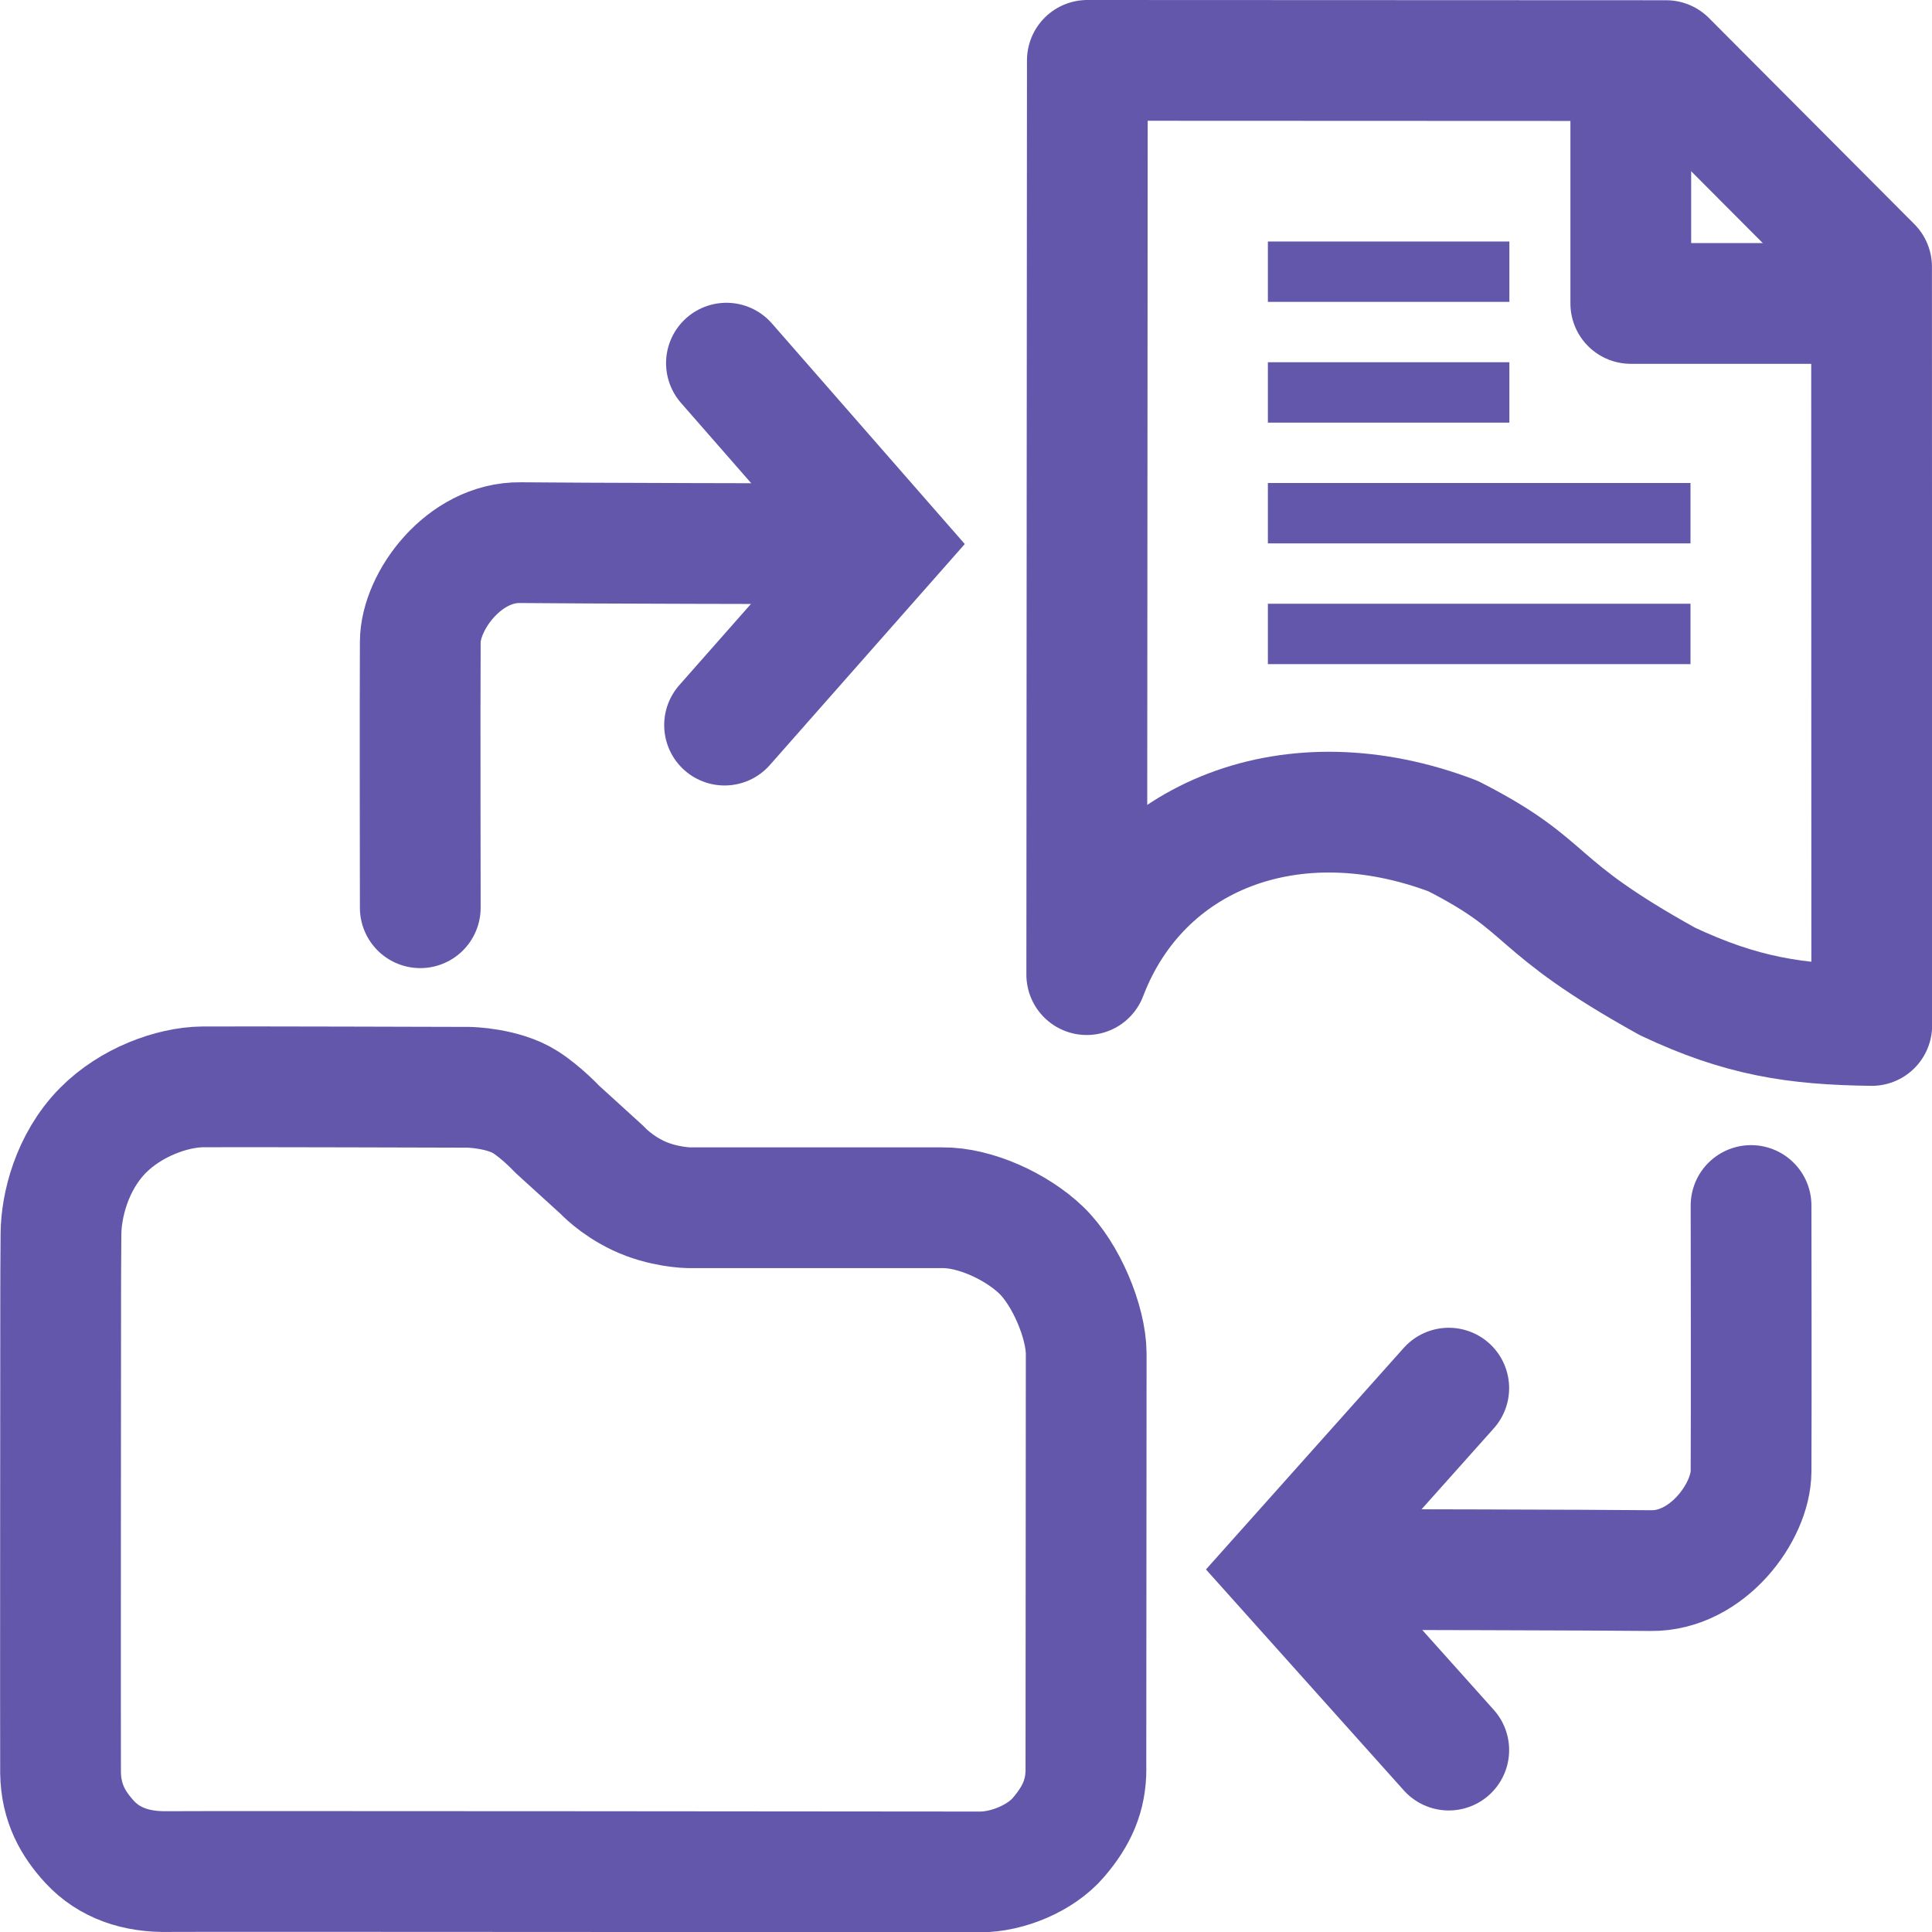
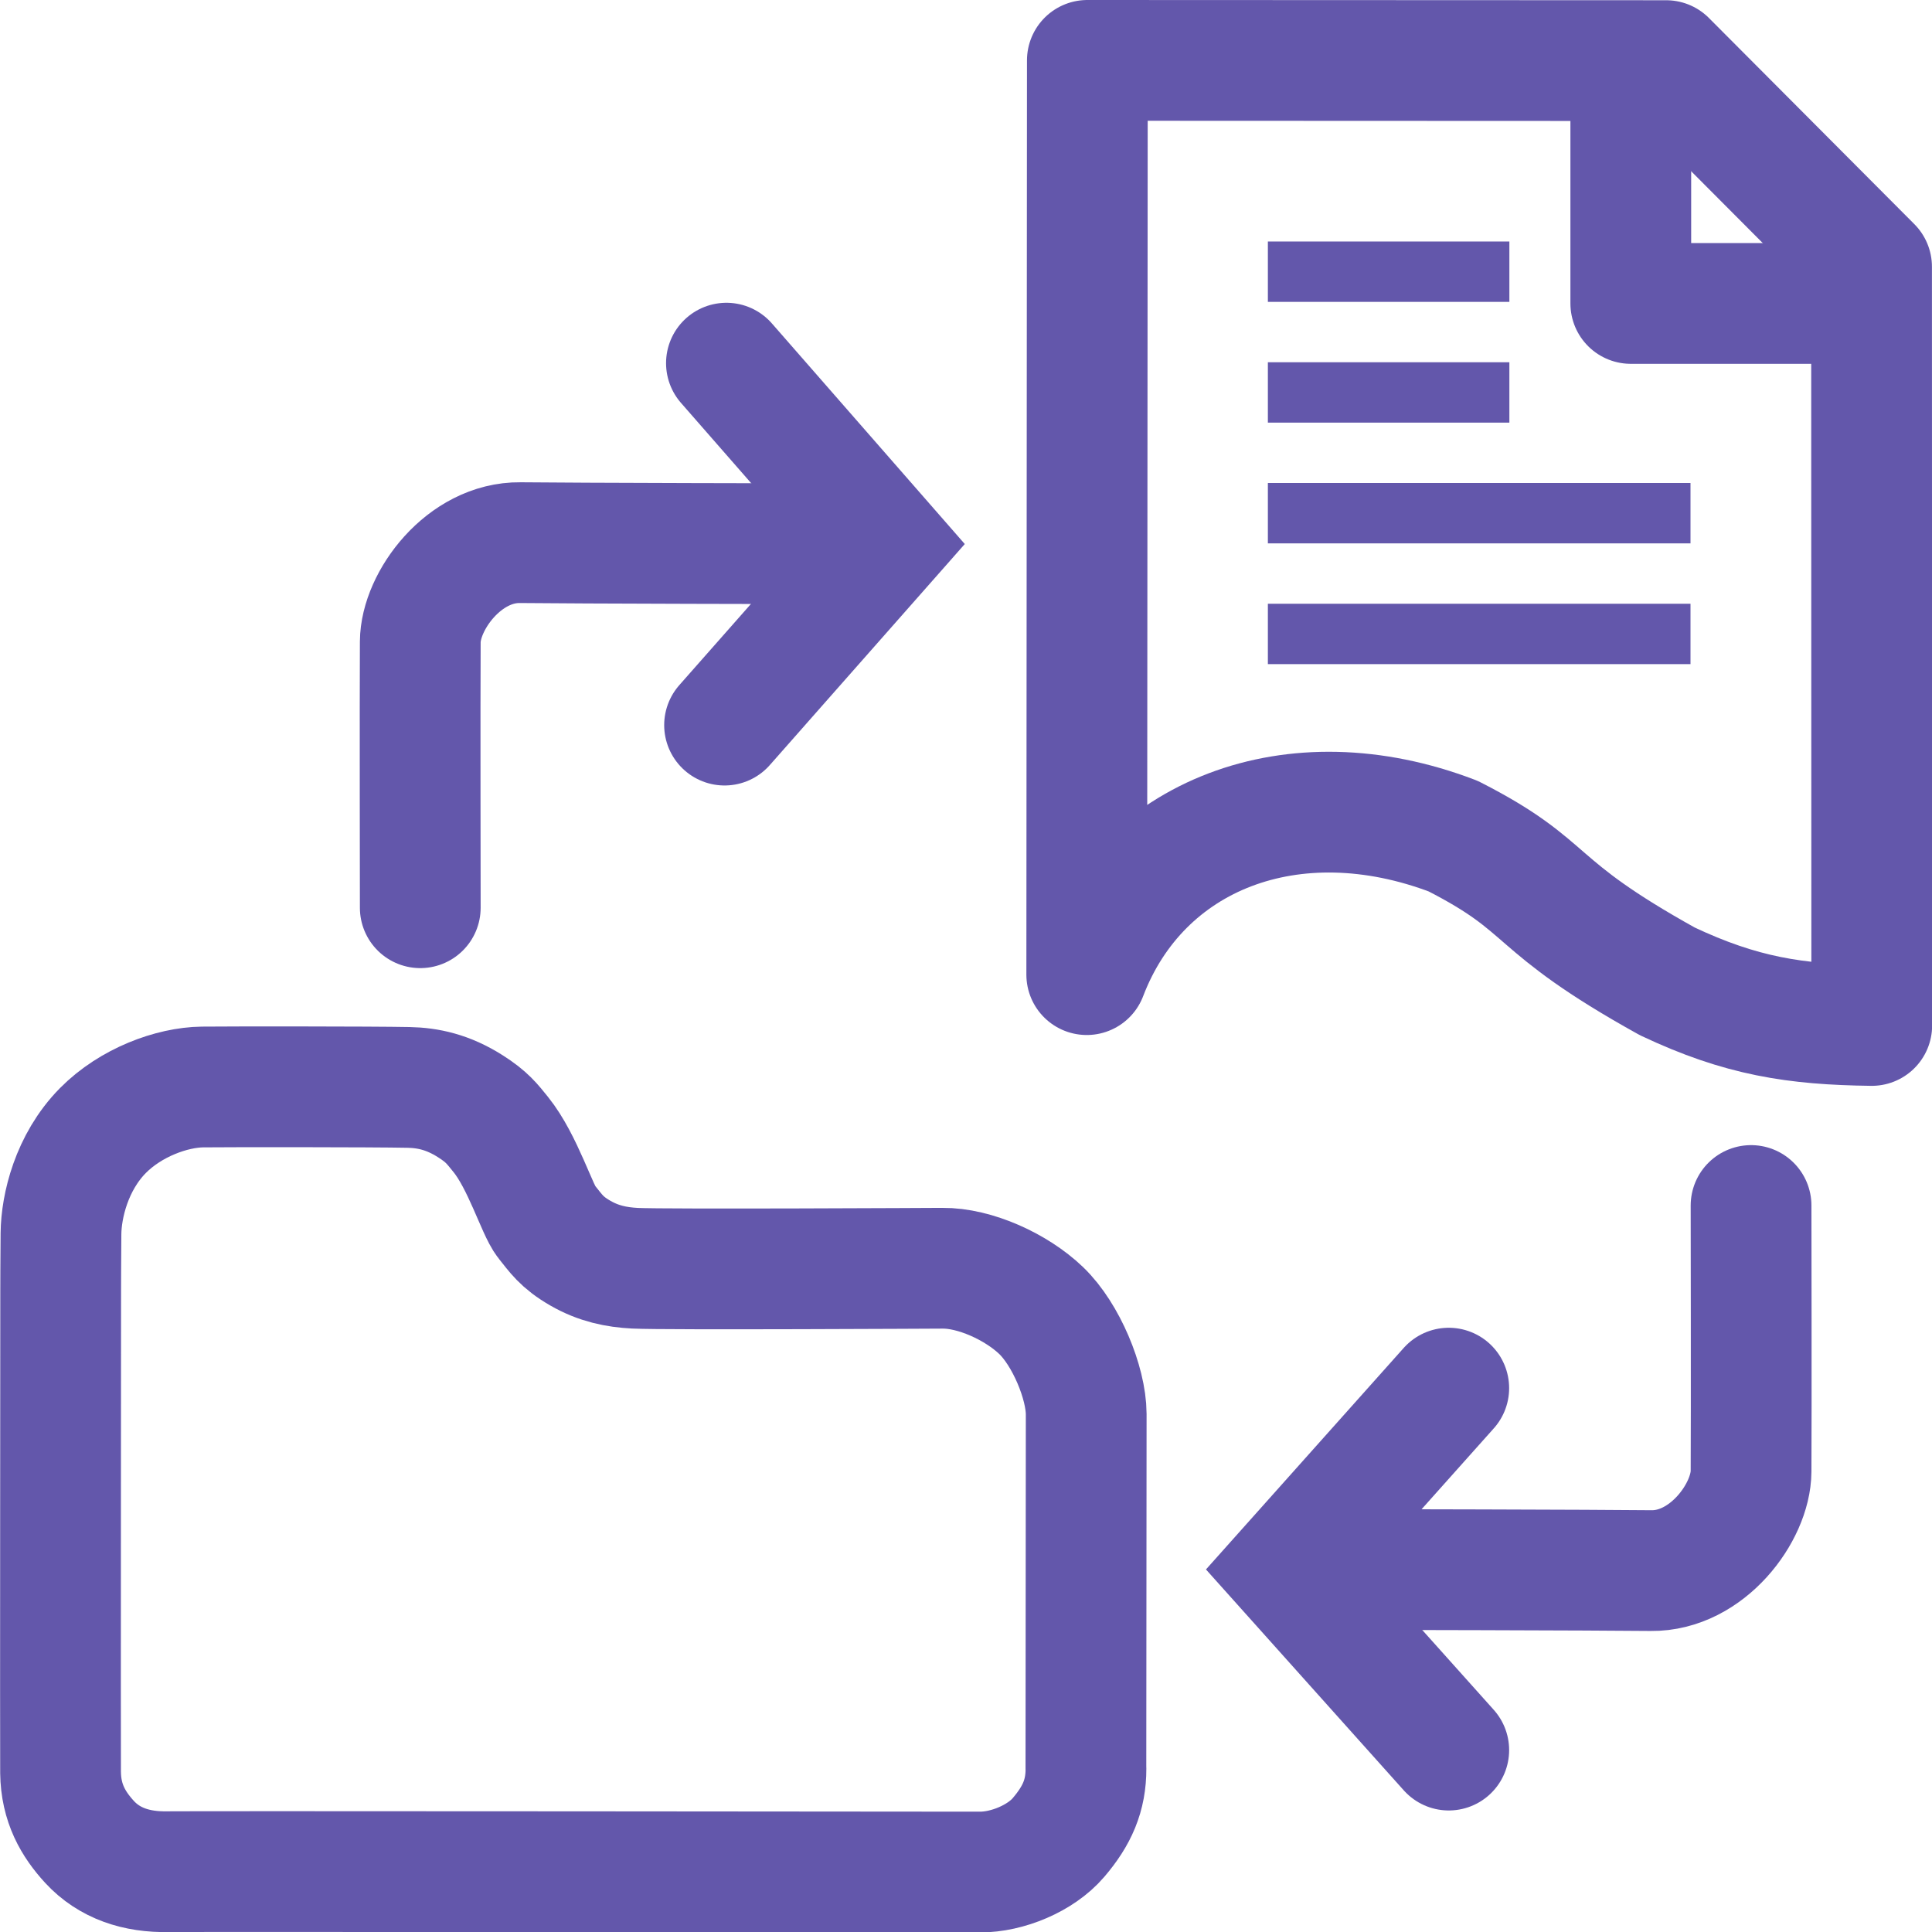
<svg xmlns="http://www.w3.org/2000/svg" width="32" height="32" version="1.1">
  <g fill="none" stroke="#6357ab">
    <path d="m18.01 1-0.01 15.143c0.888-2.326 3.417-3.307 6.069-2.294 1.687 0.86 1.212 1.11 3.548 2.406 1.222 0.577 2.116 0.714 3.385 0.73l-0.003-12.567-3.402-3.414z" stroke-linejoin="round" stroke-width="2" />
    <path d="m21 4.5h4" stroke-width="1" />
    <path d="m21 10.5h7" />
-     <path d="m17.986 29.292c-7.03e-4 -0.315 0.005-6.872 0.005-6.872-0.002-0.518-0.333-1.318-0.746-1.714-0.412-0.395-1.101-0.708-1.638-0.702l-4.203 2.4e-5s-0.424-0.007-0.834-0.202c-0.375-0.178-0.59-0.416-0.59-0.416l-0.753-0.685s-0.252-0.271-0.525-0.446c-0.372-0.237-0.938-0.246-0.938-0.246s-3.957-0.012-4.409-0.007c-0.508 0.006-1.191 0.256-1.651 0.722-0.52 0.527-0.689 1.253-0.694 1.704-0.004 0.363-0.005 0.963-0.005 0.963s-0.006 7.644-0.002 7.965c0.006 0.511 0.213 0.859 0.48 1.15 0.327 0.355 0.778 0.504 1.302 0.493 0.309-0.006 13.164 0.005 13.443 0.006 0.457 0.002 1.01-0.228 1.303-0.571 0.309-0.361 0.457-0.697 0.456-1.142z" stroke-linejoin="round" stroke-width="2" />
+     <path d="m17.986 29.294c-7.03e-4 -0.315 0.005-5.872 0.005-5.872-0.002-0.518-0.333-1.319-0.746-1.715-0.412-0.395-1.101-0.707-1.638-0.701 0 0-4.6 0.025-5.09 0-0.311-0.016-0.603-0.077-0.901-0.248-0.317-0.182-0.406-0.327-0.568-0.528-0.151-0.188-0.39-0.988-0.753-1.438-0.144-0.178-0.229-0.294-0.503-0.468-0.372-0.237-0.705-0.307-1.028-0.313-0.588-0.012-2.958-0.012-3.409-0.007-0.508 0.006-1.191 0.256-1.651 0.722-0.52 0.527-0.689 1.253-0.694 1.704-0.004 0.363-0.005 0.963-0.005 0.963s-0.006 7.644-0.002 7.965c0.006 0.511 0.213 0.859 0.48 1.15 0.327 0.355 0.778 0.504 1.302 0.493 0.309-0.006 13.164 0.005 13.443 0.006 0.457 0.002 1.01-0.228 1.303-0.571 0.309-0.361 0.457-0.697 0.456-1.142z" stroke-linejoin="round" stroke-width="2" />
    <path d="m27.011 0.651v4.375l4.486 1e-4" stroke-linejoin="round" stroke-width="2" />
    <path d="m21 8.5h7" />
    <path d="m21 6.5h4" stroke-width="1" />
  </g>
  <g fill="none" stroke="#6357ab" stroke-linecap="round" stroke-width="2">
    <path d="m6.961 15.035s-0.006-3.49-1e-7 -4.404c0.004-0.678 0.727-1.654 1.656-1.643 0.785 0.01 4.951 0.019 5.332 0.019" />
    <path d="m12.032 6.015 2.617 2.993-2.648 3.002" />
  </g>
  <g transform="rotate(180 17.982 17.501)" fill="none" stroke="#6357ab" stroke-linecap="round" stroke-width="2">
    <path d="m6.961 15.035s-0.006-3.49-1e-7 -4.404c0.004-0.678 0.727-1.654 1.656-1.643 0.785 0.01 4.951 0.019 5.332 0.019" />
    <path d="m11.968 6.015 2.68 2.993-2.68 3.002" />
  </g>
</svg>
